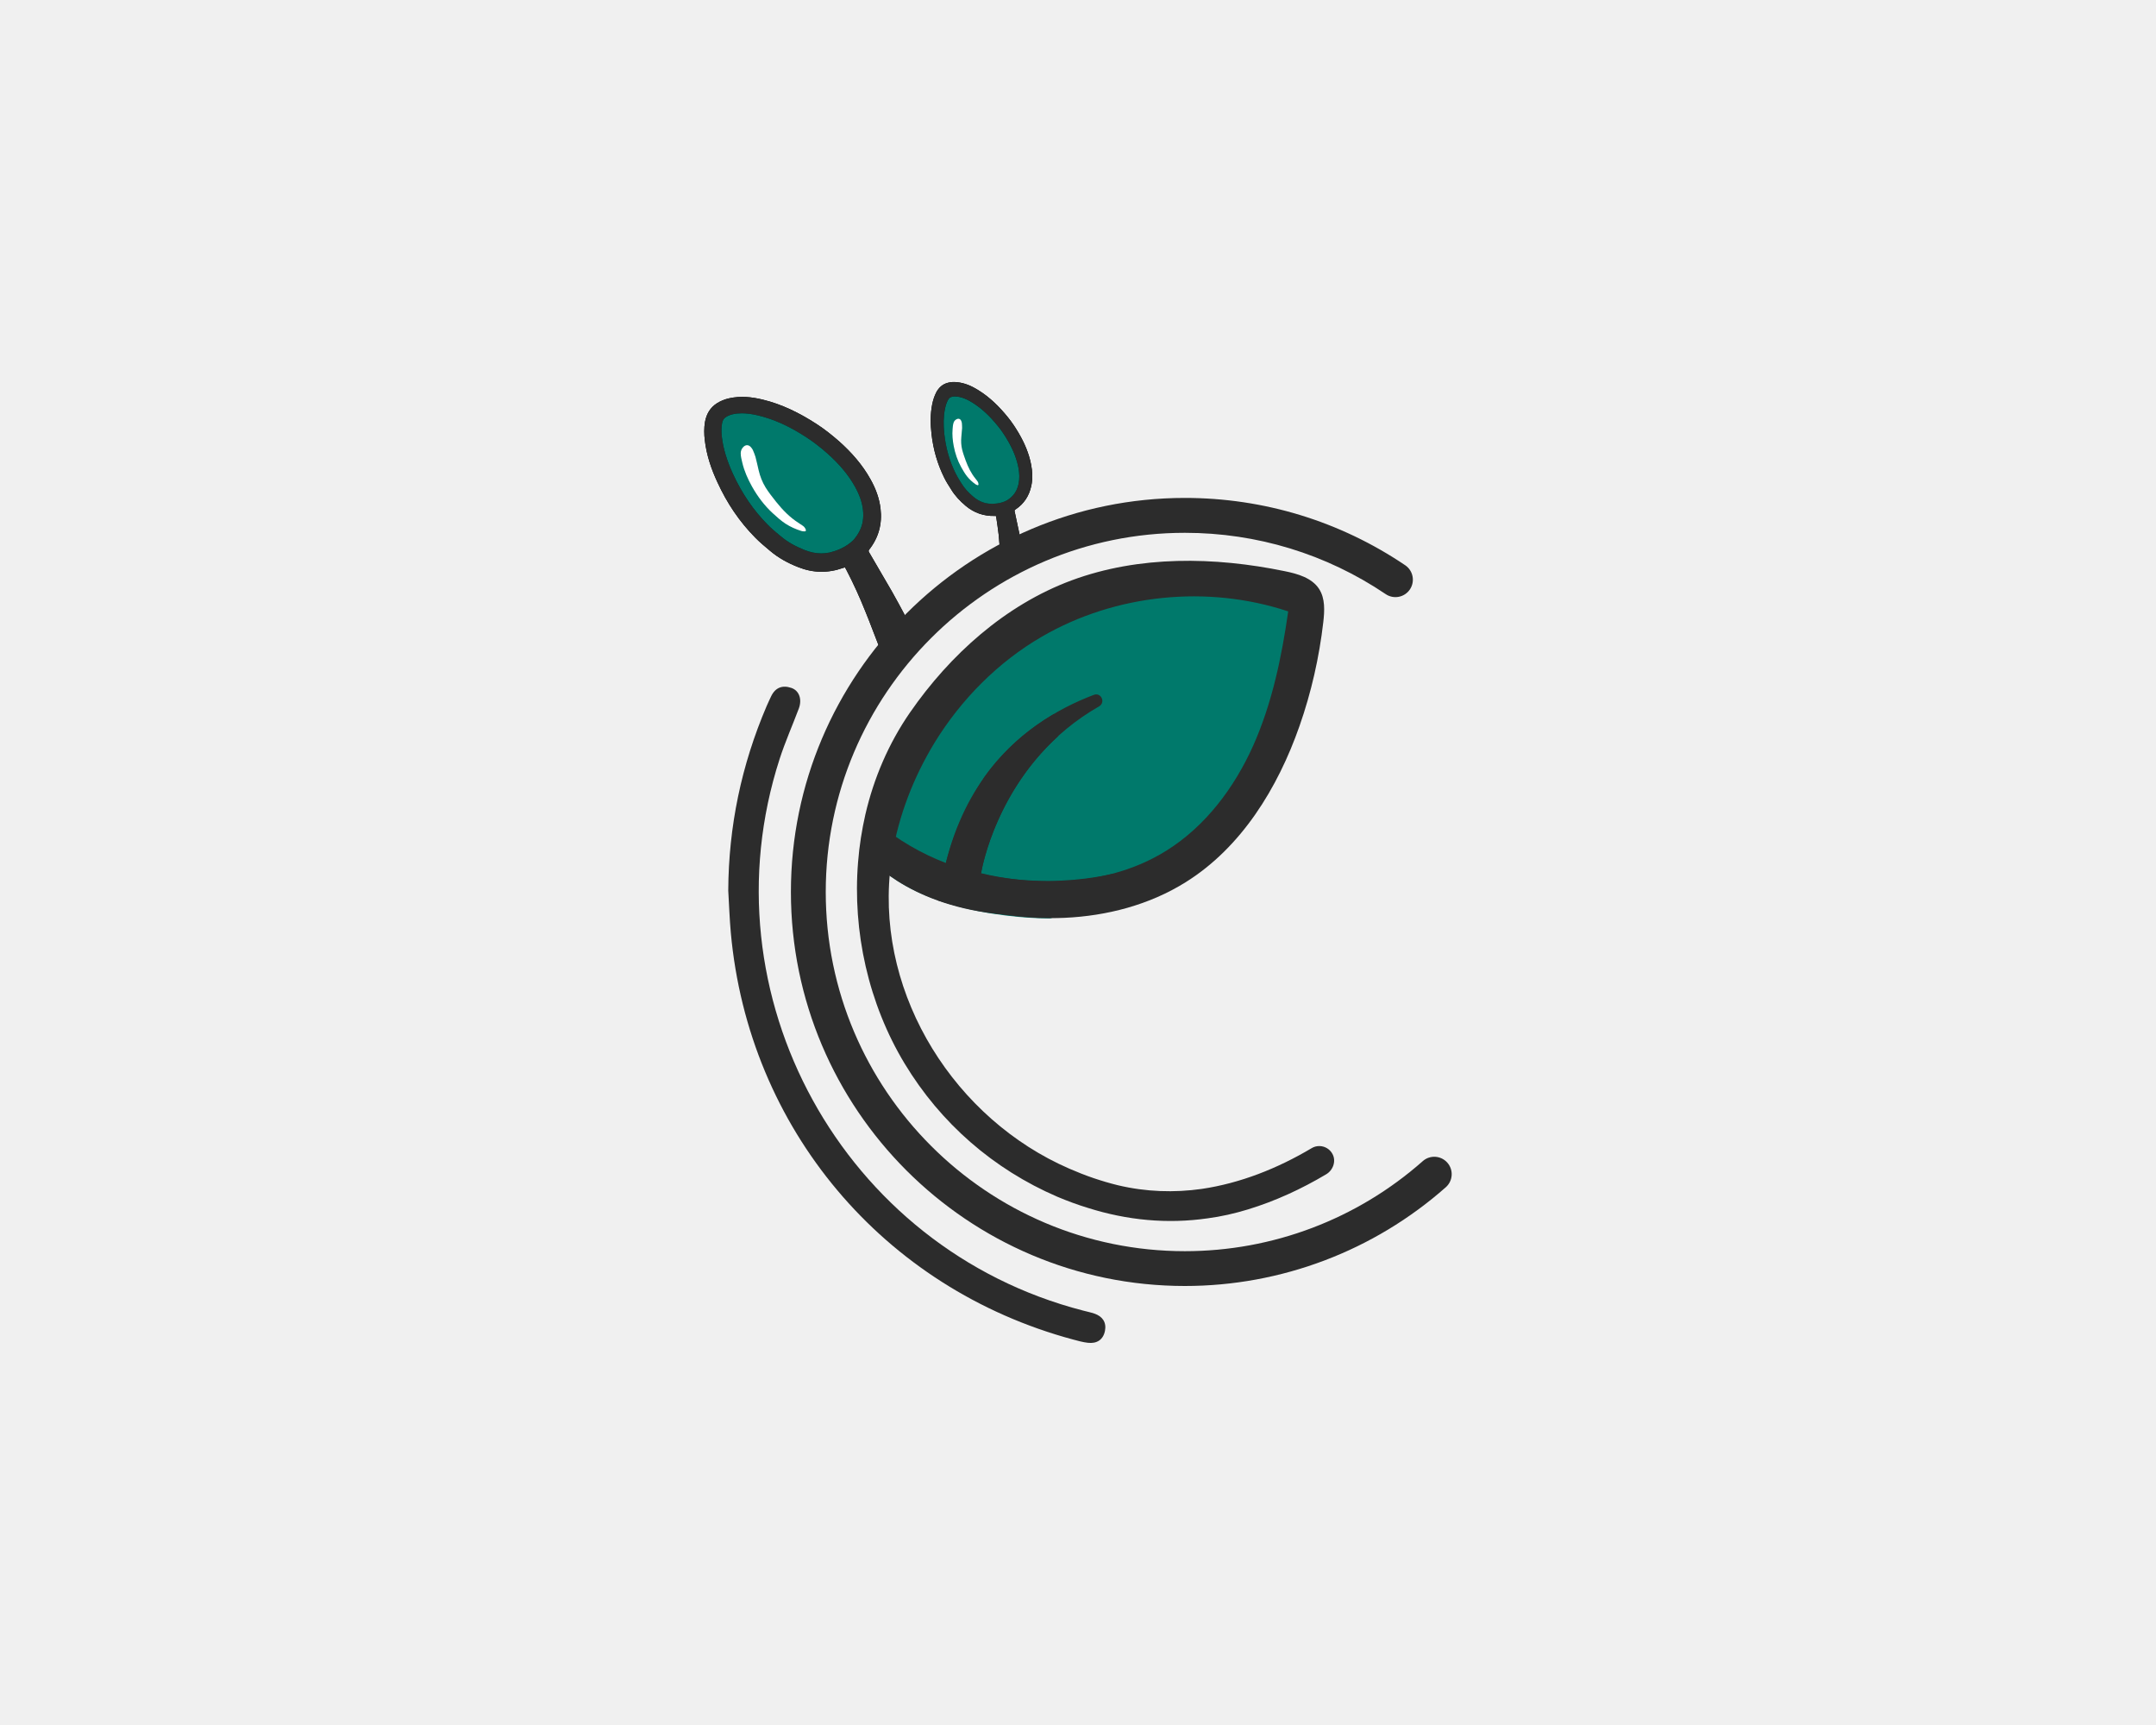
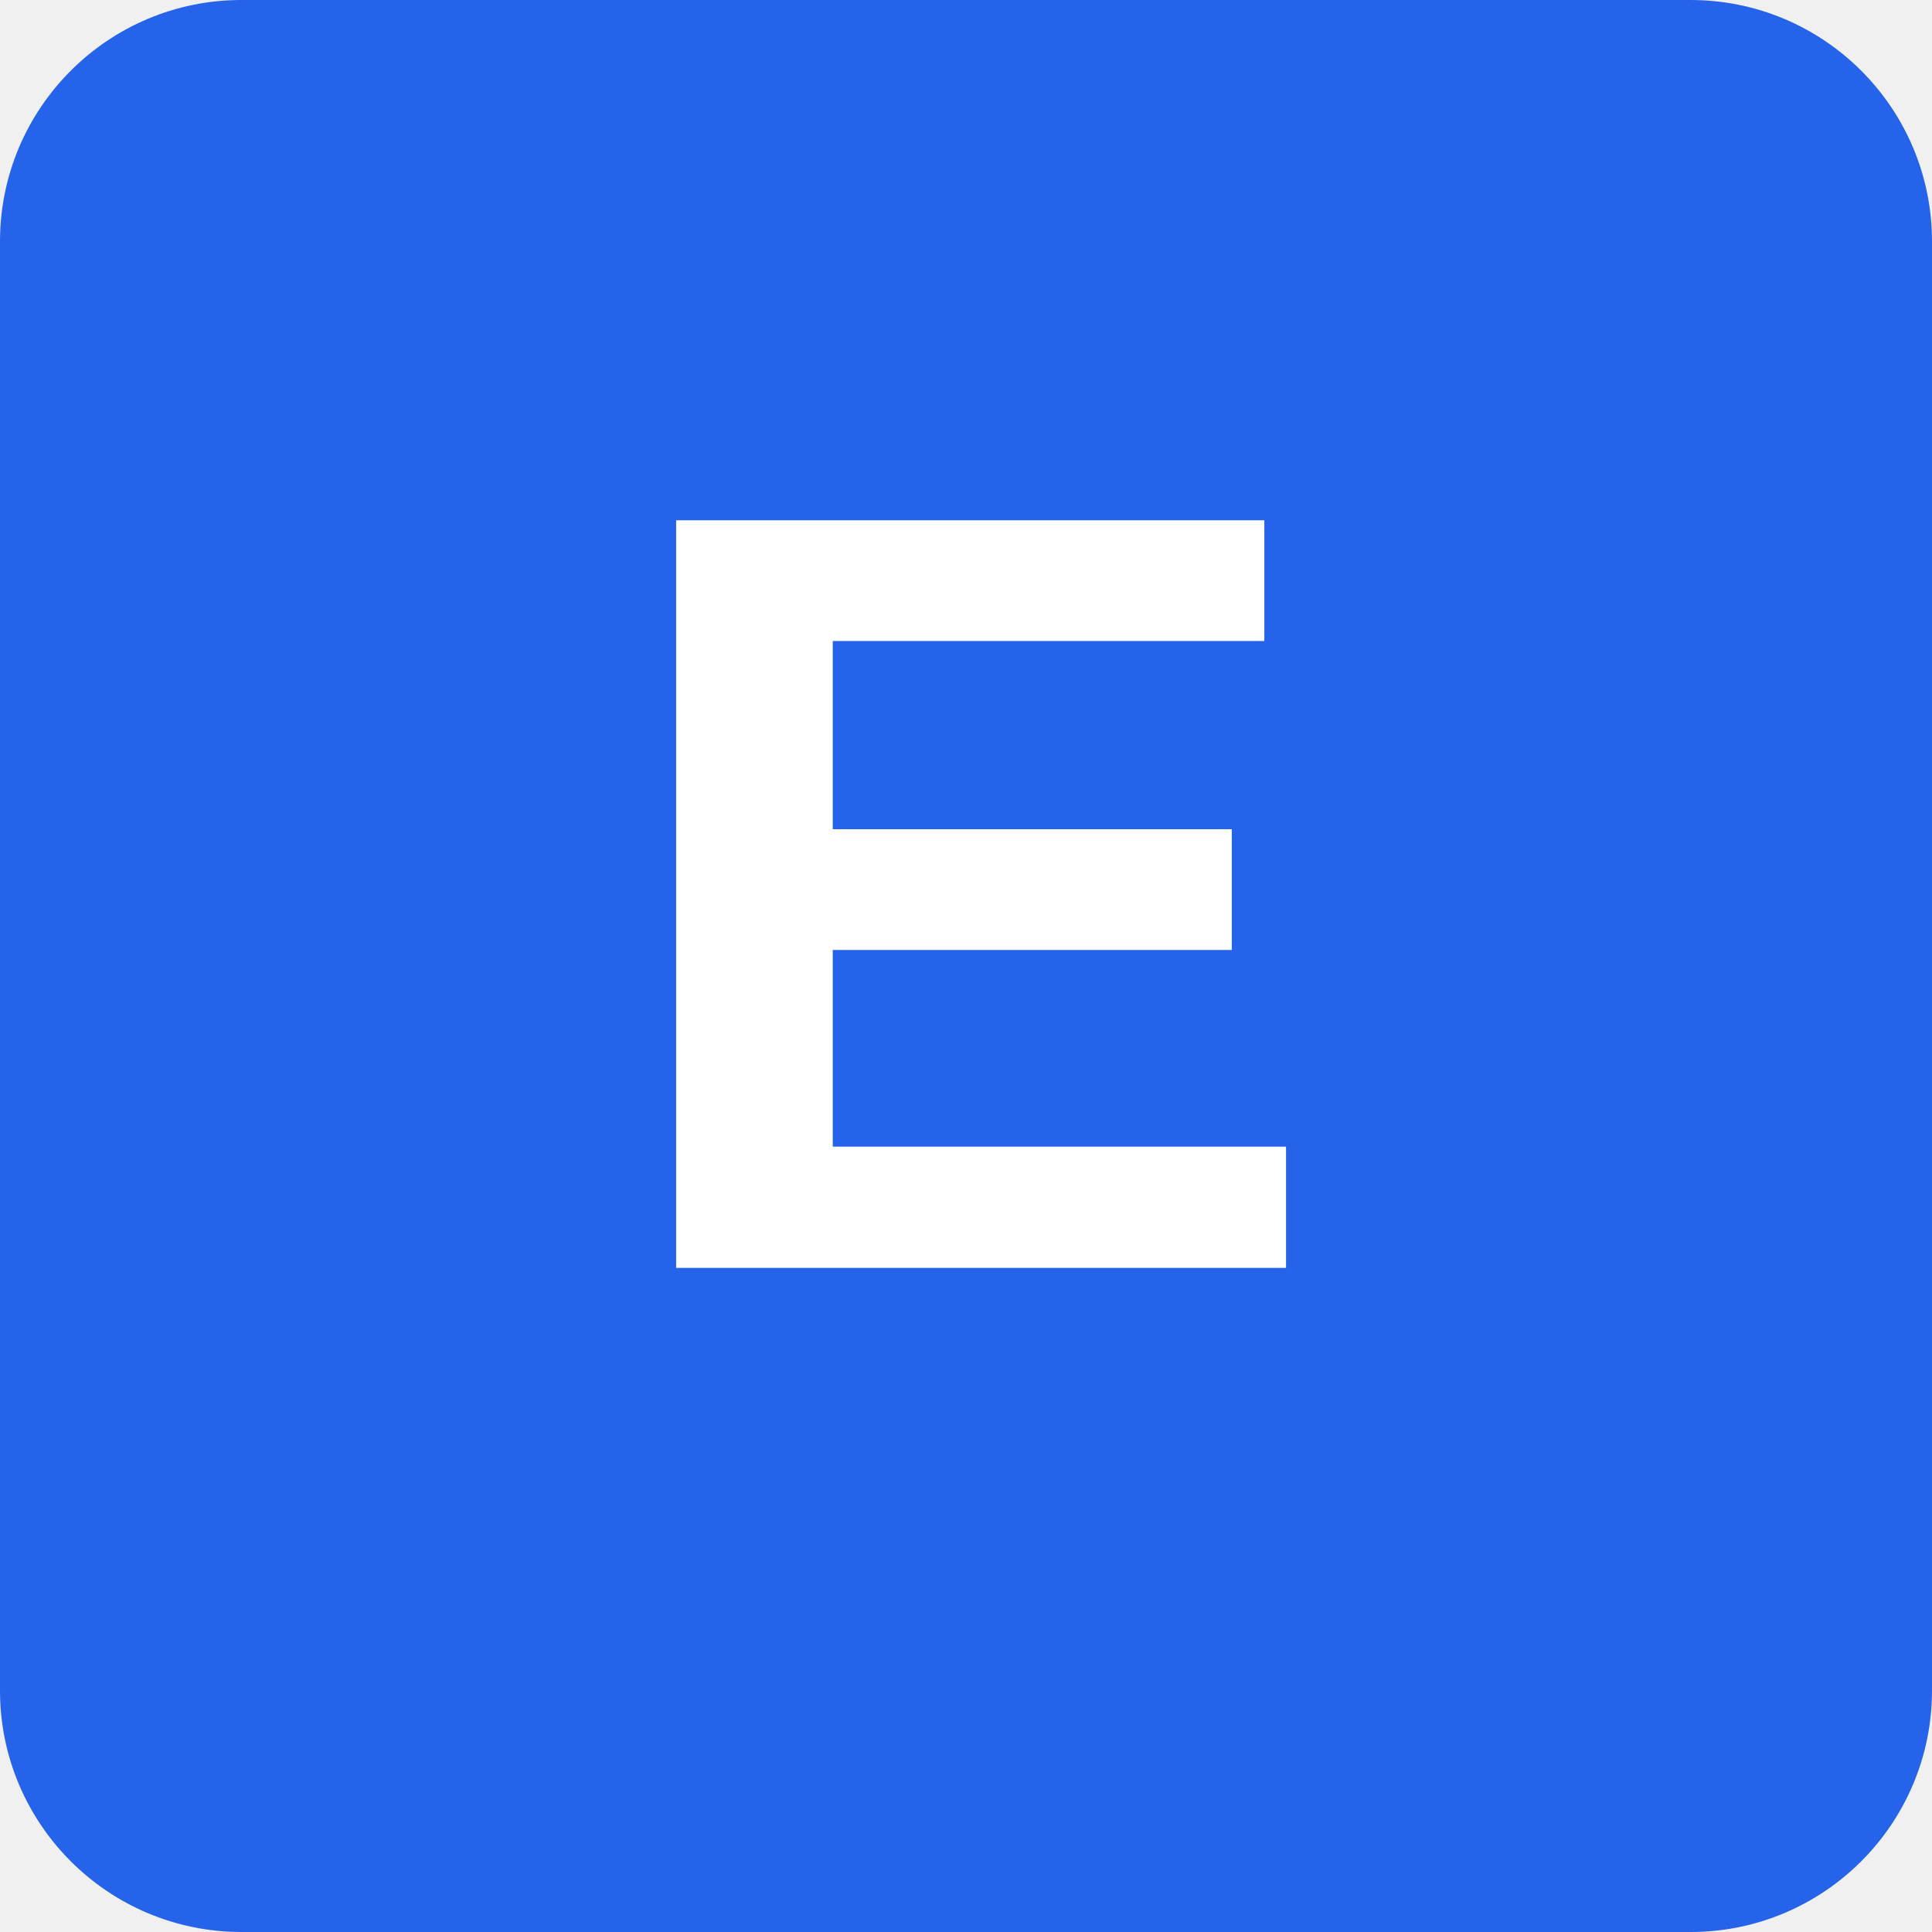
- <svg xmlns="http://www.w3.org/2000/svg" enable-background="new 0 0 500 400" viewBox="0 0 500 400">
-   <path d="m243.59 212.96s-30.1.53-42.43-14.84c0 0 9.96-18.74 10.64-20.76s10.3-18.57 11.65-22.62 3.21-5.57 6.41-5.91c3.21-.34 41.7-14.52 41.7-14.52s11.48-.34 12.32-.34 7.09.84 9.12 1.35 5.23 1.35 5.23 1.35 4.22 2.7 4.56 3.88-.68 8.61-.51 9.45 2.87-1.35.34 7.43-2.36 13.17-3.55 14.18c-1.18 1.01-22.45 25.83-22.45 25.83s-10.8 9.12-11.99 9.12c-1.17 0-21.04 6.4-21.04 6.4z" fill="#00796b" />
-   <path d="m168.89 206.49c.08-14.88 3.06-29.12 8.91-42.78.32-.75.68-1.48 1.02-2.22.98-2.07 2.64-2.69 4.72-1.97 1.82.63 2.51 2.66 1.71 4.79-1.46 3.89-3.16 7.71-4.44 11.66-17.7 54.74 14.68 113.57 70.36 127.93.88.23 1.77.41 2.62.7 1.89.64 2.84 2.02 2.47 3.97-.4 2.09-1.88 3.05-3.98 2.8-1.16-.13-2.31-.46-3.44-.76-44.04-11.85-75.26-48.97-79.36-94.37-.29-3.24-.4-6.5-.59-9.75z" fill="#2c2c2c" />
-   <path d="m239.18 112.61c.34-1.64.26-3.27-.06-4.91-.5-2.58-1.53-4.97-2.85-7.23-.77-1.31-1.59-2.56-2.56-3.75-1.96-2.42-4.18-4.62-6.88-6.28-1.49-.93-3.09-1.64-4.89-1.82-.73-.08-1.43-.04-2.12.14-1.23.32-2.1 1.11-2.68 2.2-.46.89-.75 1.82-.95 2.79-.46 2.3-.42 4.6-.16 6.9.4 3.55 1.37 6.96 2.97 10.17.46.93 1.03 1.8 1.57 2.66.91 1.49 2.08 2.73 3.41 3.84 1.94 1.61 4.16 2.38 6.68 2.32h.3c.04.16.08.3.1.44.2 1.29.38 2.58.54 3.9.1 1.09.2 2.2.28 3.29.08 1.53.18 3.09.26 4.62 1.76-.99 3.53-1.88 5.35-2.73-.2-1.19-.44-2.4-.69-3.59-.24-1.19-.5-2.4-.77-3.59-.24-1.15-.48-2.28-.73-3.43-.04-.18 0-.28.16-.38 2.02-1.34 3.23-3.19 3.72-5.56zm-13.61 2.08c-.24-.08-.46-.2-.65-.34-1.05-.77-2-1.68-2.79-2.7-.77-1.01-1.37-2.1-1.96-3.21-1.19-2.26-1.94-4.66-2.36-7.19-.34-1.92-.5-3.86-.28-5.79.08-.73.14-1.47.4-2.16.18-.46.46-.81.89-1.05.75-.44 1.45-.18 1.74.63.08.22.14.44.16.69.04.55.08 1.11.04 1.66-.08 1.03-.22 2.04-.32 3.07-.16 1.41-.12 2.81.18 4.18.28 1.33.73 2.6 1.17 3.88.77 2.22 1.74 4.32 3.19 6.18.22.3.46.63.69.93.2.28.3.61.3.95 0 .25-.16.38-.4.27z" />
-   <path d="m208.47 140.09c-.52-.97-1.07-1.94-1.61-2.91-1.76-3.05-3.53-6.1-5.31-9.12-.14-.24-.14-.4.04-.63 2.18-2.79 3.03-5.96 2.62-9.45-.28-2.44-1.13-4.7-2.32-6.82-1.88-3.39-4.42-6.26-7.29-8.82-1.68-1.47-3.41-2.85-5.29-4.06-3.88-2.5-7.95-4.54-12.48-5.63-2.54-.61-5.09-.87-7.69-.3-1.03.22-2 .61-2.89 1.17-1.57 1.01-2.42 2.5-2.75 4.3-.24 1.43-.22 2.89-.04 4.32.4 3.41 1.49 6.62 2.93 9.71 2.2 4.8 5.09 9.12 8.8 12.86 1.07 1.09 2.24 2.04 3.41 3.03 1.94 1.64 4.16 2.85 6.52 3.77 3.45 1.37 6.9 1.43 10.4.18.12-.04.26-.08.44-.12.1.2.22.38.32.57 1.64 3.15 3.11 6.38 4.42 9.67.59 1.45 1.17 2.91 1.72 4.38.97 2.48 1.92 4.97 2.83 7.45.12.3.22.63.34.93 2.04-2.62 4.22-5.13 6.52-7.49-1.15-2.35-2.37-4.67-3.64-6.99zm-22.32-13c-.36 0-.73-.06-1.05-.16-1.84-.63-3.55-1.43-5.15-2.52-1.51-1.05-2.87-2.32-4.18-3.59-2.71-2.62-4.84-5.63-6.6-8.94-1.33-2.54-2.44-5.17-3.03-7.99-.22-1.05-.48-2.1-.44-3.21.04-.71.3-1.33.79-1.86.85-.95 1.94-.93 2.71.1.2.26.4.54.55.87.28.75.61 1.51.81 2.28.36 1.47.63 2.97.95 4.46.42 2.02 1.11 3.96 2.16 5.75 1.01 1.72 2.22 3.31 3.41 4.89 2.08 2.73 4.4 5.23 7.27 7.15.46.34.95.67 1.41 1.01.4.28.67.71.83 1.17.12.37-.04.61-.44.59z" />
-   <path d="m239.18 112.61c.34-1.64.26-3.27-.06-4.91-.5-2.58-1.53-4.97-2.85-7.23-.77-1.31-1.59-2.56-2.56-3.75-1.96-2.42-4.18-4.62-6.88-6.28-1.49-.93-3.09-1.64-4.89-1.82-.73-.08-1.43-.04-2.12.14-1.23.32-2.1 1.11-2.68 2.2-.46.89-.75 1.82-.95 2.79-.46 2.3-.42 4.6-.16 6.9.4 3.55 1.37 6.96 2.97 10.17.46.93 1.03 1.8 1.57 2.66.91 1.49 2.08 2.73 3.41 3.84 1.94 1.61 4.16 2.38 6.68 2.32h.3c.04.16.08.3.1.44.2 1.29.38 2.58.54 3.9.1 1.09.2 2.2.28 3.29.08 1.53.18 3.09.26 4.62 1.76-.99 3.53-1.88 5.35-2.73-.2-1.19-.44-2.4-.69-3.59-.24-1.19-.5-2.4-.77-3.59-.24-1.15-.48-2.28-.73-3.43-.04-.18 0-.28.16-.38 2.02-1.34 3.23-3.19 3.72-5.56z" fill="#2c2c2c" />
-   <path d="m208.47 140.09c-.52-.97-1.07-1.94-1.61-2.91-1.76-3.05-3.53-6.1-5.31-9.12-.14-.24-.14-.4.04-.63 2.18-2.79 3.03-5.96 2.62-9.45-.28-2.44-1.13-4.7-2.32-6.82-1.88-3.39-4.42-6.26-7.29-8.82-1.68-1.47-3.41-2.85-5.29-4.06-3.88-2.5-7.95-4.54-12.48-5.63-2.54-.61-5.09-.87-7.69-.3-1.03.22-2 .61-2.89 1.17-1.57 1.01-2.42 2.5-2.75 4.3-.24 1.43-.22 2.89-.04 4.32.4 3.41 1.49 6.62 2.93 9.71 2.2 4.8 5.09 9.12 8.8 12.86 1.07 1.09 2.24 2.04 3.41 3.03 1.94 1.64 4.16 2.85 6.52 3.77 3.45 1.37 6.9 1.43 10.4.18.12-.04.26-.08.44-.12.1.2.22.38.32.57 1.64 3.15 3.11 6.38 4.42 9.67.59 1.45 1.17 2.91 1.72 4.38.97 2.48 1.92 4.97 2.83 7.45.12.3.22.63.34.93 2.04-2.62 4.22-5.13 6.52-7.49-1.15-2.35-2.37-4.67-3.64-6.99z" fill="#2c2c2c" />
-   <path d="m200.13 118.2c-.2-1.74-.81-3.47-1.84-5.33-1.47-2.66-3.59-5.21-6.42-7.73-1.72-1.51-3.29-2.73-4.82-3.71-4.02-2.6-7.59-4.22-11.22-5.09-1.41-.34-2.64-.5-3.77-.5-.75 0-1.43.06-2.12.22-.59.12-1.11.32-1.55.63-.4.24-.79.61-.95 1.57-.16.93-.16 1.96-.02 3.17.32 2.64 1.17 5.41 2.58 8.5 2.08 4.5 4.76 8.44 8.01 11.71.77.79 1.66 1.53 2.58 2.32l.57.46c1.45 1.23 3.23 2.24 5.41 3.11 1.33.52 2.6.79 3.9.79.54 0 1.11-.06 1.68-.16.08 0 .14-.02.2-.02l.2-.06c1.07-.26 3.71-1.07 5.53-3.03l.26-.34c.16-.2.32-.42.5-.69.12-.16.22-.34.38-.65.85-1.56 1.13-3.23.91-5.17z" />
-   <path d="m199.22 123.37c-.16.3-.26.48-.38.65-.18.26-.34.48-.5.69l-.26.34c-1.82 1.96-4.46 2.77-5.53 3.03l-.2.06c-.06 0-.12.02-.2.02-.57.1-1.13.16-1.68.16-1.29 0-2.56-.26-3.9-.79-2.18-.87-3.96-1.88-5.41-3.11l-.57-.46c-.93-.79-1.82-1.53-2.58-2.32-3.25-3.27-5.93-7.21-8.01-11.71-1.41-3.09-2.26-5.85-2.58-8.5-.14-1.21-.14-2.24.02-3.17.16-.97.55-1.33.95-1.57.44-.3.97-.5 1.55-.63.69-.16 1.37-.22 2.12-.22 1.13 0 2.36.16 3.77.5 3.63.87 7.21 2.48 11.22 5.09 1.53.99 3.11 2.2 4.82 3.71 2.83 2.52 4.95 5.07 6.42 7.73 1.03 1.86 1.64 3.59 1.84 5.33.22 1.94-.06 3.61-.91 5.17z" fill="#00796b" />
-   <path d="m186.86 122.79c.11.27 0 .44-.29.43-.25.01-.51-.03-.74-.1-1.3-.41-2.51-.94-3.65-1.68-1.08-.71-2.05-1.58-2.99-2.45-1.94-1.79-3.49-3.86-4.78-6.15-.98-1.76-1.8-3.58-2.26-5.55-.17-.73-.38-1.46-.37-2.24.02-.5.19-.94.52-1.31.58-.68 1.34-.68 1.9.02.15.18.29.37.4.6.21.52.45 1.05.6 1.58.28 1.03.49 2.07.74 3.11.33 1.41.85 2.75 1.61 3.99.74 1.18 1.61 2.28 2.47 3.36 1.5 1.87 3.17 3.59 5.21 4.88.33.23.68.45 1.01.68.3.22.5.51.62.83z" fill="#fff" />
-   <path d="m236.22 112.16c.24-1.13.22-2.35-.04-3.73-.37-1.98-1.17-4.02-2.42-6.2-.76-1.31-1.5-2.4-2.26-3.34-1.98-2.48-3.89-4.24-5.99-5.54-.82-.51-1.56-.87-2.27-1.11-.47-.16-.91-.26-1.38-.3-.39-.05-.77-.03-1.11.07-.3.07-.62.22-.93.79-.3.55-.51 1.2-.67 1.99-.35 1.73-.39 3.65-.15 5.88.37 3.26 1.23 6.3 2.59 9.03.32.66.72 1.31 1.14 2l.26.41c.66 1.08 1.56 2.08 2.75 3.08.73.61 1.47 1.04 2.29 1.31.34.11.71.19 1.09.25.05.02.09.02.13.03h.14c.73.06 2.56.1 4.11-.75l.24-.16c.14-.09.29-.2.46-.33.11-.08.21-.17.38-.33.85-.79 1.38-1.78 1.64-3.05z" />
-   <path d="m234.58 115.22c-.16.16-.27.25-.38.33-.17.13-.32.23-.46.33l-.24.16c-1.55.85-3.38.81-4.11.75h-.14c-.04-.01-.08-.01-.13-.03-.38-.05-.74-.13-1.09-.25-.81-.27-1.56-.7-2.29-1.31-1.19-1-2.1-2.01-2.75-3.08l-.26-.41c-.42-.69-.82-1.34-1.14-2-1.36-2.73-2.23-5.77-2.59-9.03-.24-2.24-.2-4.15.15-5.88.16-.79.38-1.44.67-1.99.3-.58.62-.72.93-.79.34-.1.71-.12 1.11-.07.47.04.91.15 1.38.3.71.24 1.45.59 2.27 1.11 2.1 1.3 4.01 3.07 5.99 5.54.76.94 1.5 2.03 2.26 3.34 1.25 2.18 2.05 4.22 2.42 6.2.26 1.38.28 2.6.04 3.73-.26 1.26-.79 2.25-1.64 3.05z" fill="#00796b" />
-   <path d="m226.92 112.28c.01.19-.09.28-.27.21-.16-.05-.31-.13-.44-.21-.73-.53-1.38-1.12-1.94-1.82-.53-.67-.96-1.42-1.37-2.16-.85-1.53-1.39-3.16-1.72-4.87-.25-1.31-.38-2.63-.26-3.96.04-.5.07-1 .24-1.49.11-.31.31-.55.6-.72.51-.31.99-.15 1.19.41.05.14.11.3.12.46.02.37.06.75.05 1.12-.04.7-.12 1.4-.18 2.11-.09.95-.04 1.91.18 2.85.22.9.54 1.77.85 2.63.55 1.49 1.25 2.92 2.26 4.16.16.22.33.42.49.64.13.19.19.41.2.64z" fill="#fff" />
-   <g fill="#2c2c2c">
-     <path d="m274.79 298.2c-50.38 0-91.37-40.99-91.37-91.37s40.99-91.37 91.37-91.37c18.31 0 35.97 5.4 51.09 15.61 1.85 1.25 2.33 3.76 1.09 5.61-1.25 1.85-3.76 2.34-5.61 1.09-13.77-9.3-29.88-14.22-46.57-14.22-45.93 0-83.29 37.36-83.29 83.29s37.36 83.29 83.29 83.29c20.35 0 39.94-7.42 55.16-20.88 1.67-1.48 4.22-1.32 5.7.35s1.32 4.22-.35 5.7c-16.7 14.76-38.19 22.9-60.51 22.9z" />
-     <path d="m282.95 131.25c-1.97-.16-4.98-.29-6.76-.35-.63-.02-1.09-.04-1.35-.06.43 0 .88 0 1.35.02 1.86 0 3.73.08 5.61.25.39.04.76.08 1.15.14z" />
-     <path d="m309.01 267.58c-.94-1.74-3.15-2.35-4.84-1.33-7.94 4.72-16.58 8.13-25.48 9.44-6.36.9-12.9.7-19.43-.85-1.89-.46-3.77-1.02-5.64-1.65-1.91-.65-3.8-1.4-5.64-2.2-26.42-11.47-44.4-39.85-41.59-68.67.12-1.38.31-2.76.53-4.14 1.52-9.1 4.94-17.95 9.8-25.94 6.19-10.09 14.76-18.73 24.9-24.61 17.06-9.9 38.4-12.07 57.13-5.86-1.52 10.62-3.73 21.24-8.08 31.04-4.38 9.8-11.08 18.78-20.2 24.46-7.62 4.77-16.55 6.92-25.58 7.11-2.95.07-5.9-.07-8.86-.41-2.88-.31-5.73-.82-8.52-1.48 0 0 .02-.07.05-.24.4-2.2 3.81-18.83 17.91-31.6h-1.02v-5.1c-5.79 3.39-11.51 8.09-16.22 14.7-.02.02-.05.07-.07.12-4.65 7.02-7.94 14.95-9.58 23.2-.1.48-.19.94-.27 1.43-.07.48-.17.97-.24 1.48-.12.77-.24 1.57-.34 2.4 5.08 1.48 10.28 2.64 15.53 3.29 3.41.46 6.85.73 10.31.73 1.11 0 2.2-.02 3.31-.07 9.82-.44 19.67-3 28.04-8.23 12.95-8.06 21.41-21.85 26.45-36.25 2.73-7.79 4.57-15.9 5.52-24.12.29-2.59.46-5.42-.97-7.65-1.67-2.59-4.98-3.53-8.01-4.14-16.24-3.34-33.71-3.68-49.43 2.15-15.37 5.71-28.17 17.25-37.41 30.58-4.98 7.19-8.42 15.24-10.38 23.69-.82 3.61-1.4 7.28-1.69 10.99-1.33 16.21 2.44 32.91 10.79 46.77 8.35 13.84 20.62 24.51 35.4 30.88 2.35.99 4.77 1.89 7.16 2.61 9.07 2.86 18.37 3.75 27.73 2.4 3.12-.41 6.19-1.11 9.32-2.06 6.34-1.94 12.39-4.72 18.12-8.13 1.63-.94 2.41-3.07 1.49-4.74z" />
-     <path d="m253.66 161.13c1.71-.65 2.8 1.76 1.22 2.67-22.12 12.65-26.85 35.84-27.32 38.47-.02.17-.05.24-.05.24l-9.78 6.39c.1-.82.22-1.62.34-2.4.07-.51.17-.99.24-1.48.07-.48.17-.94.27-1.43 1.86-9.56 5.3-17.18 9.58-23.2.02-.05.05-.1.07-.12 7.24-10.15 16.85-15.89 25.43-19.14z" />
-     <path d="m258.17 202.59c-.26.49-4.11 7.28-15.61 9.14-2.72.43-5.85.6-9.46.34-.71-.04-1.41-.11-2.16-.19-20.94-2.33-29.76-13.32-29.76-13.32l1.78-8.18c10.53 8.97 22.35 12.46 32.35 13.51 2.83.3 5.5.39 7.94.39 8.52-.07 14.47-1.59 14.92-1.69z" />
-   </g>
+ <svg xmlns="http://www.w3.org/2000/svg" width="64" height="64" viewBox="0 0 64 64">
+   <rect width="64" height="64" fill="#2563eb" rx="8" />
+   <text x="32" y="42" font-family="Arial, sans-serif" font-size="36" font-weight="bold" text-anchor="middle" fill="white">E</text>
</svg>
